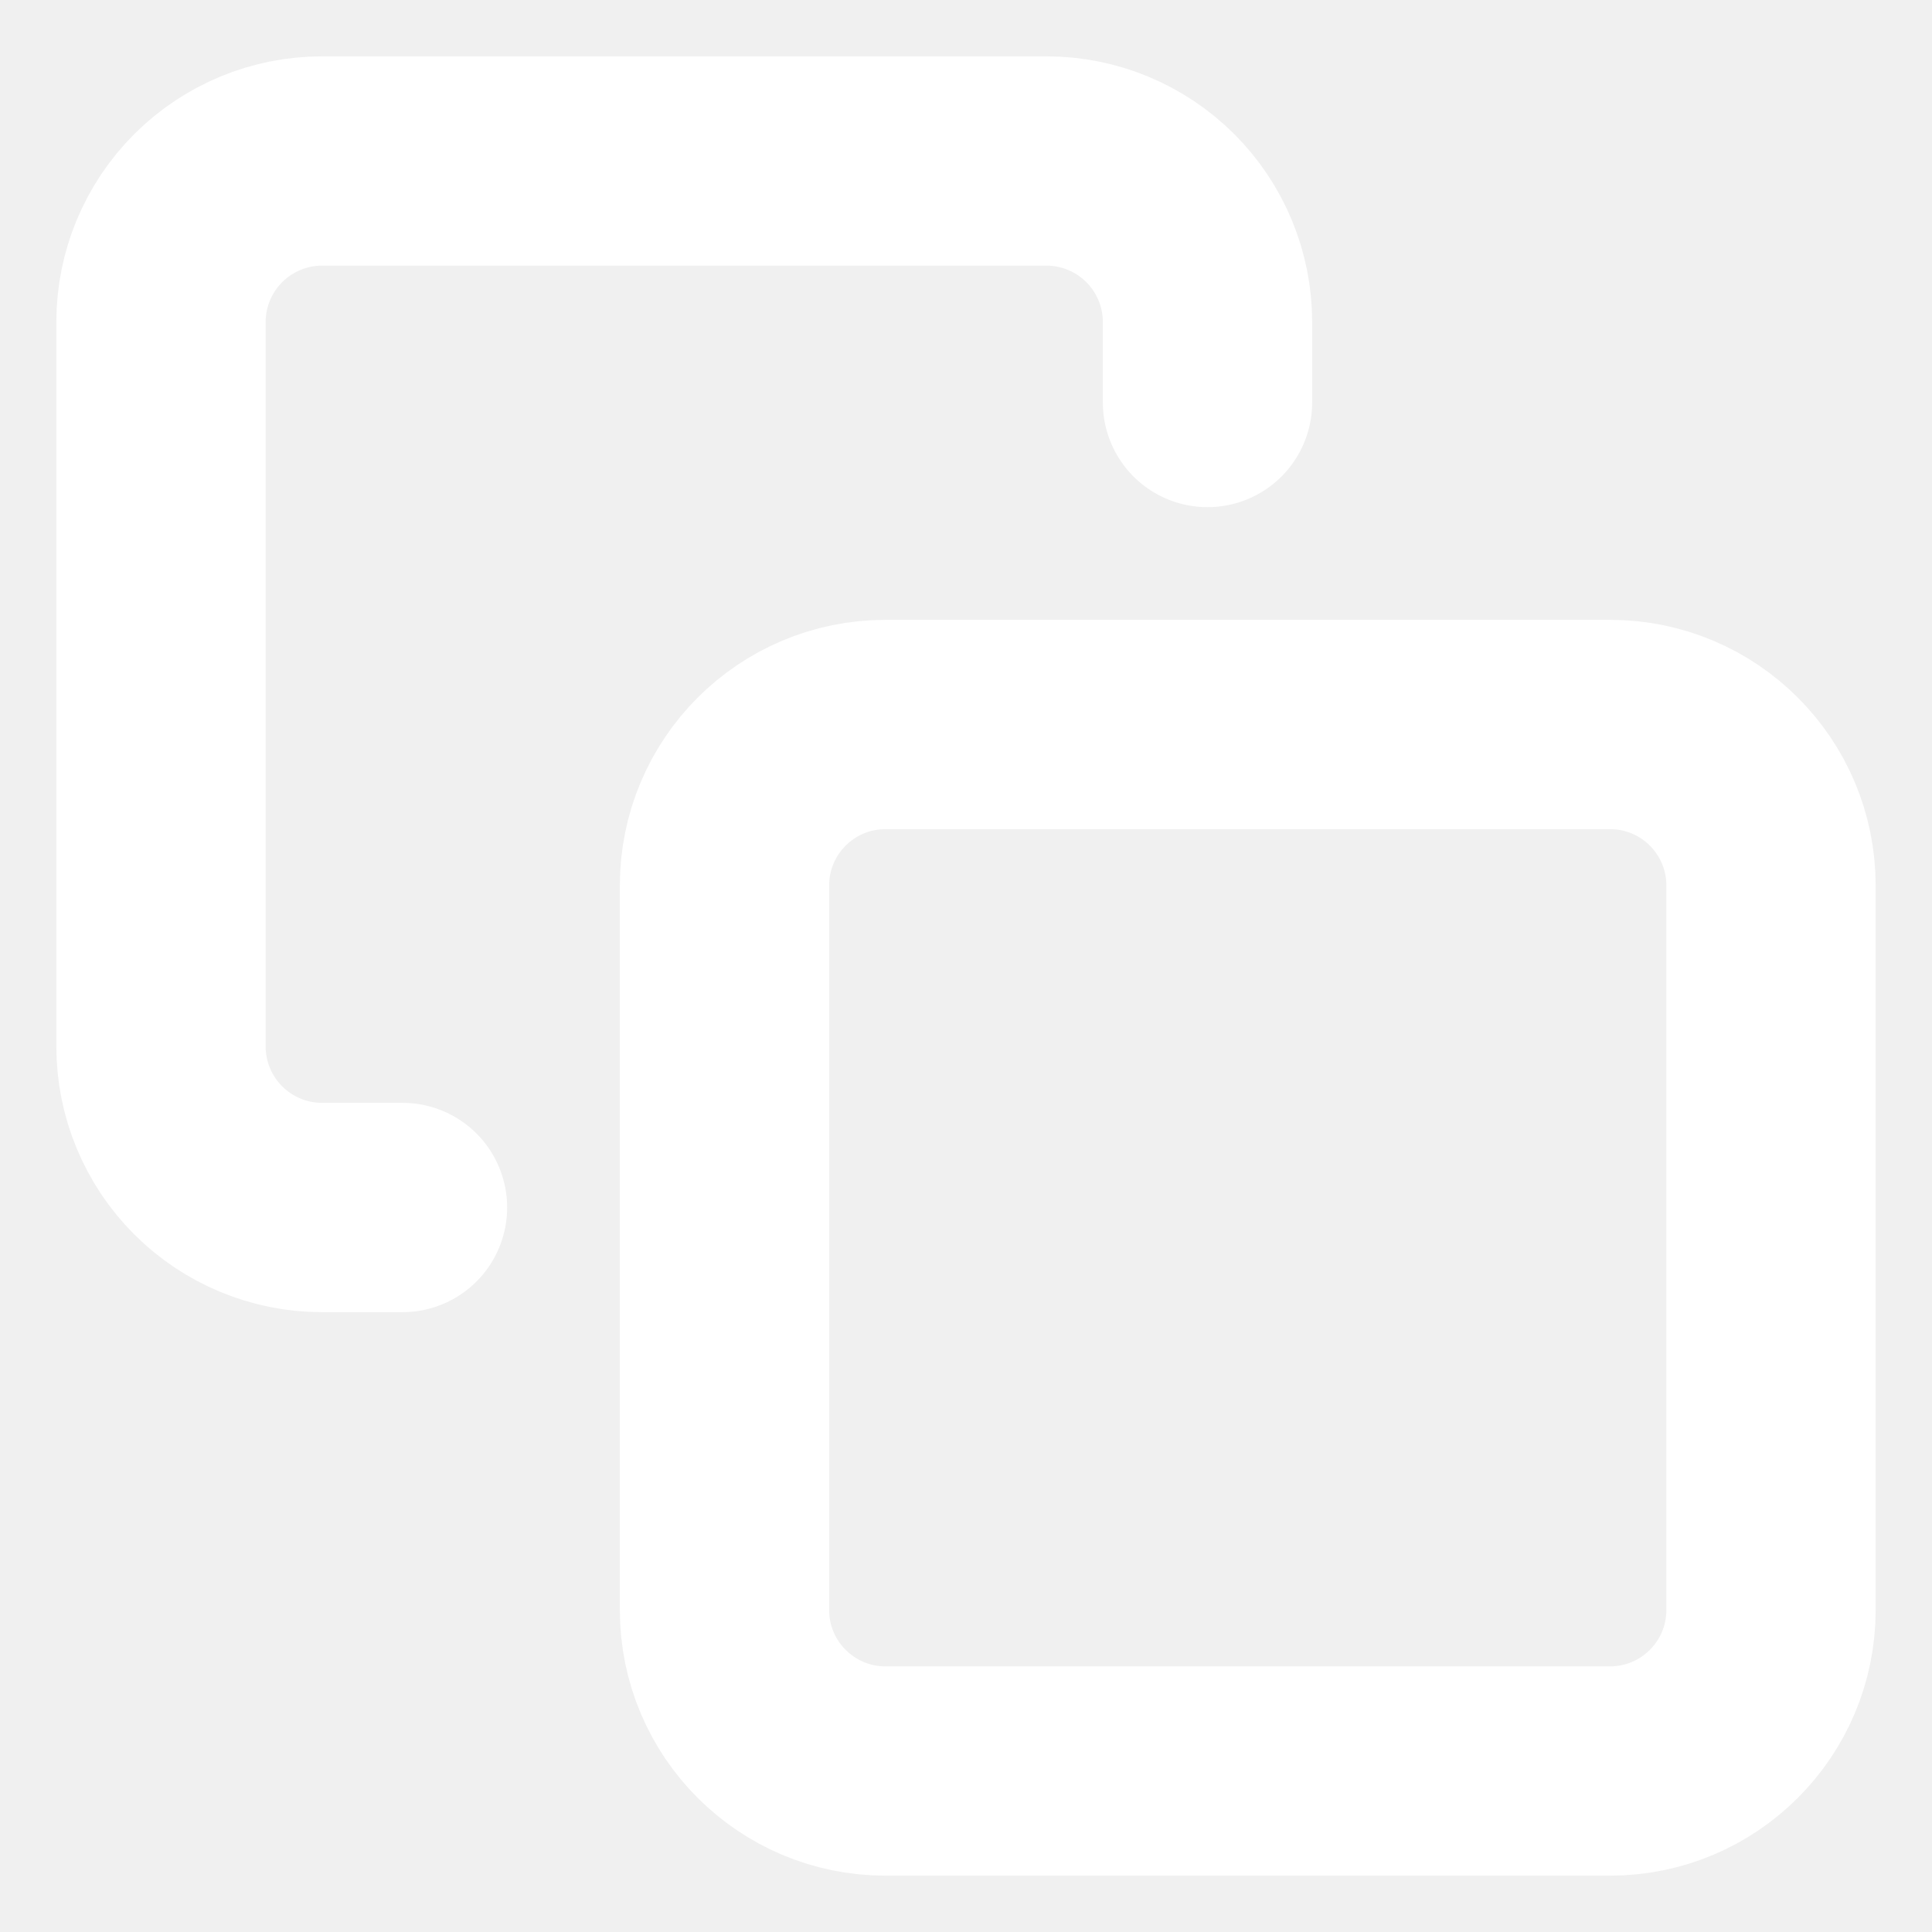
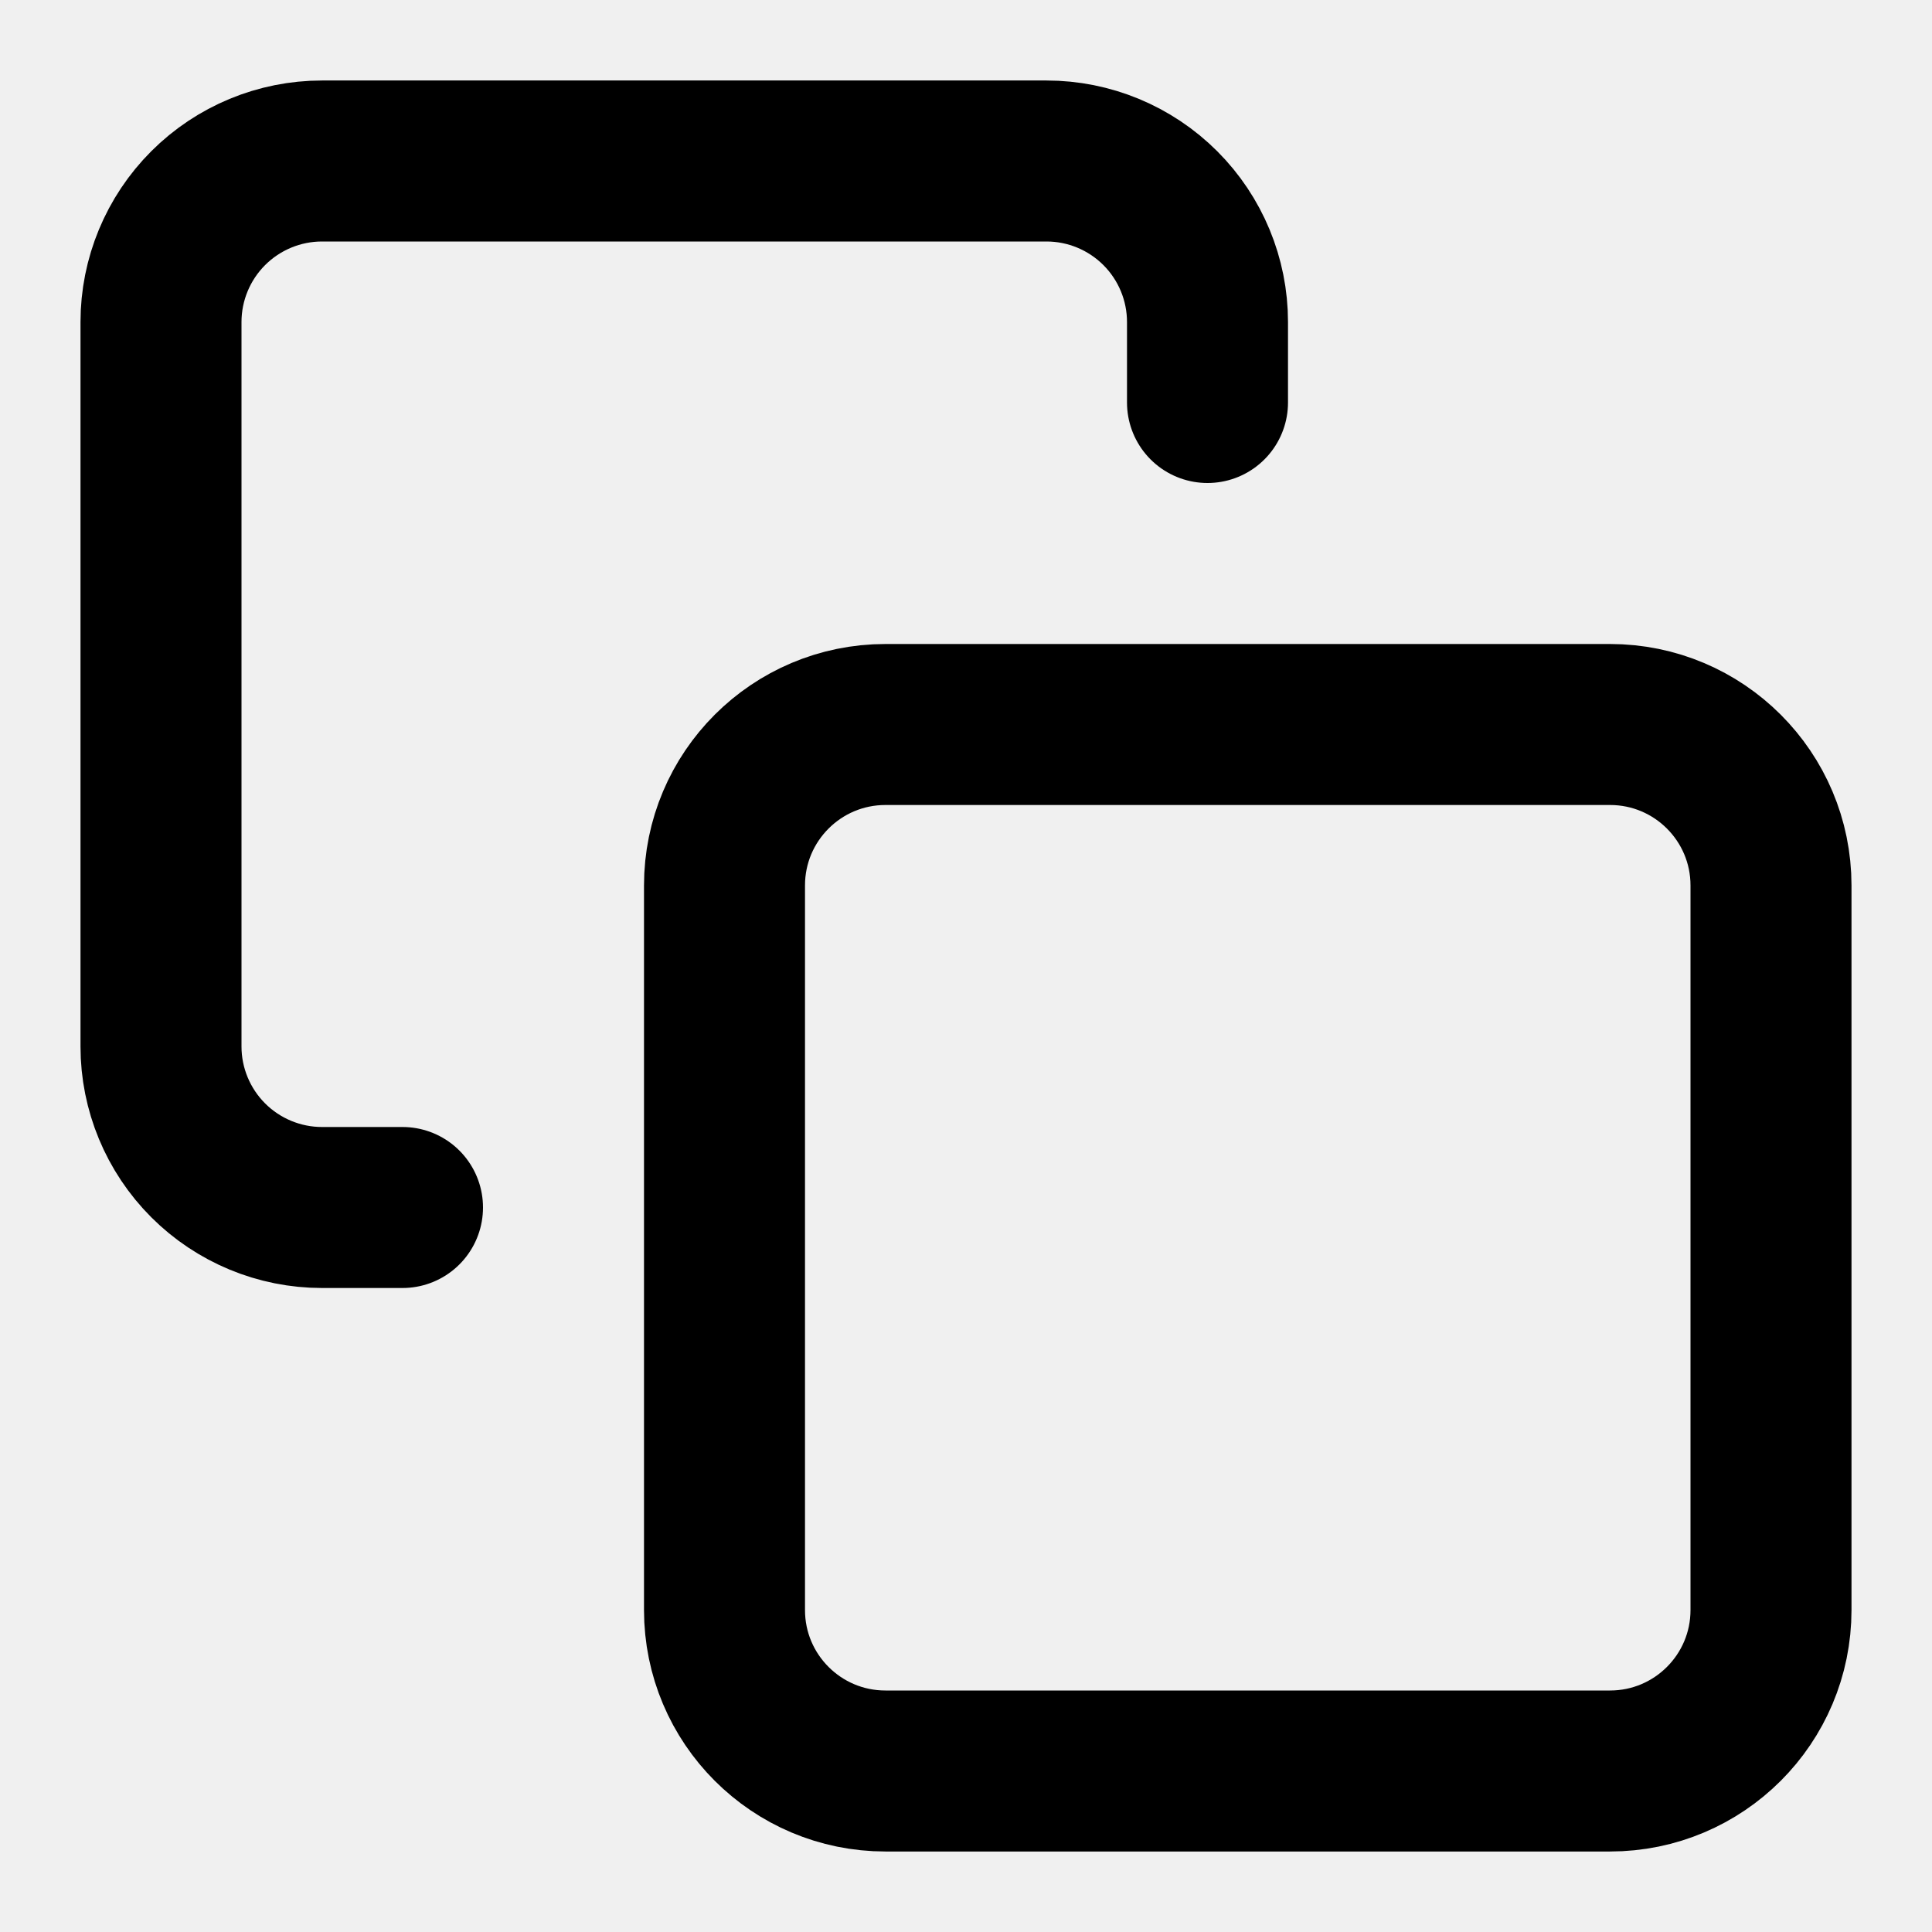
<svg xmlns="http://www.w3.org/2000/svg" width="24" height="24" viewBox="0 0 24 24" fill="none">
-   <path d="M20 9H11C9.895 9 9 9.895 9 11V20C9 21.105 9.895 22 11 22H20C21.105 22 22 21.105 22 20V11C22 9.895 21.105 9 20 9Z" stroke="white" stroke-width="2.6" stroke-linecap="round" stroke-linejoin="round" />
-   <path d="M5 15H4C3.47 15 2.961 14.789 2.586 14.414C2.211 14.039 2 13.53 2 13V4C2 3.47 2.211 2.961 2.586 2.586C2.961 2.211 3.47 2 4 2H13C13.53 2 14.039 2.211 14.414 2.586C14.789 2.961 15 3.47 15 4V5" stroke="white" stroke-width="2.6" stroke-linecap="round" stroke-linejoin="round" />
+   <path d="M20 9H11C9.895 9 9 9.895 9 11V20C9 21.105 9.895 22 11 22H20C21.105 22 22 21.105 22 20V11C22 9.895 21.105 9 20 9Z" stroke="black" stroke-width="2" stroke-linecap="round" stroke-linejoin="round" />
+   <path d="M5 15H4C3.47 15 2.961 14.789 2.586 14.414C2.211 14.039 2 13.53 2 13V4C2 3.47 2.211 2.961 2.586 2.586C2.961 2.211 3.47 2 4 2H13C13.53 2 14.039 2.211 14.414 2.586C14.789 2.961 15 3.47 15 4V5" stroke="black" stroke-width="2" stroke-linecap="round" stroke-linejoin="round" />
</svg>
